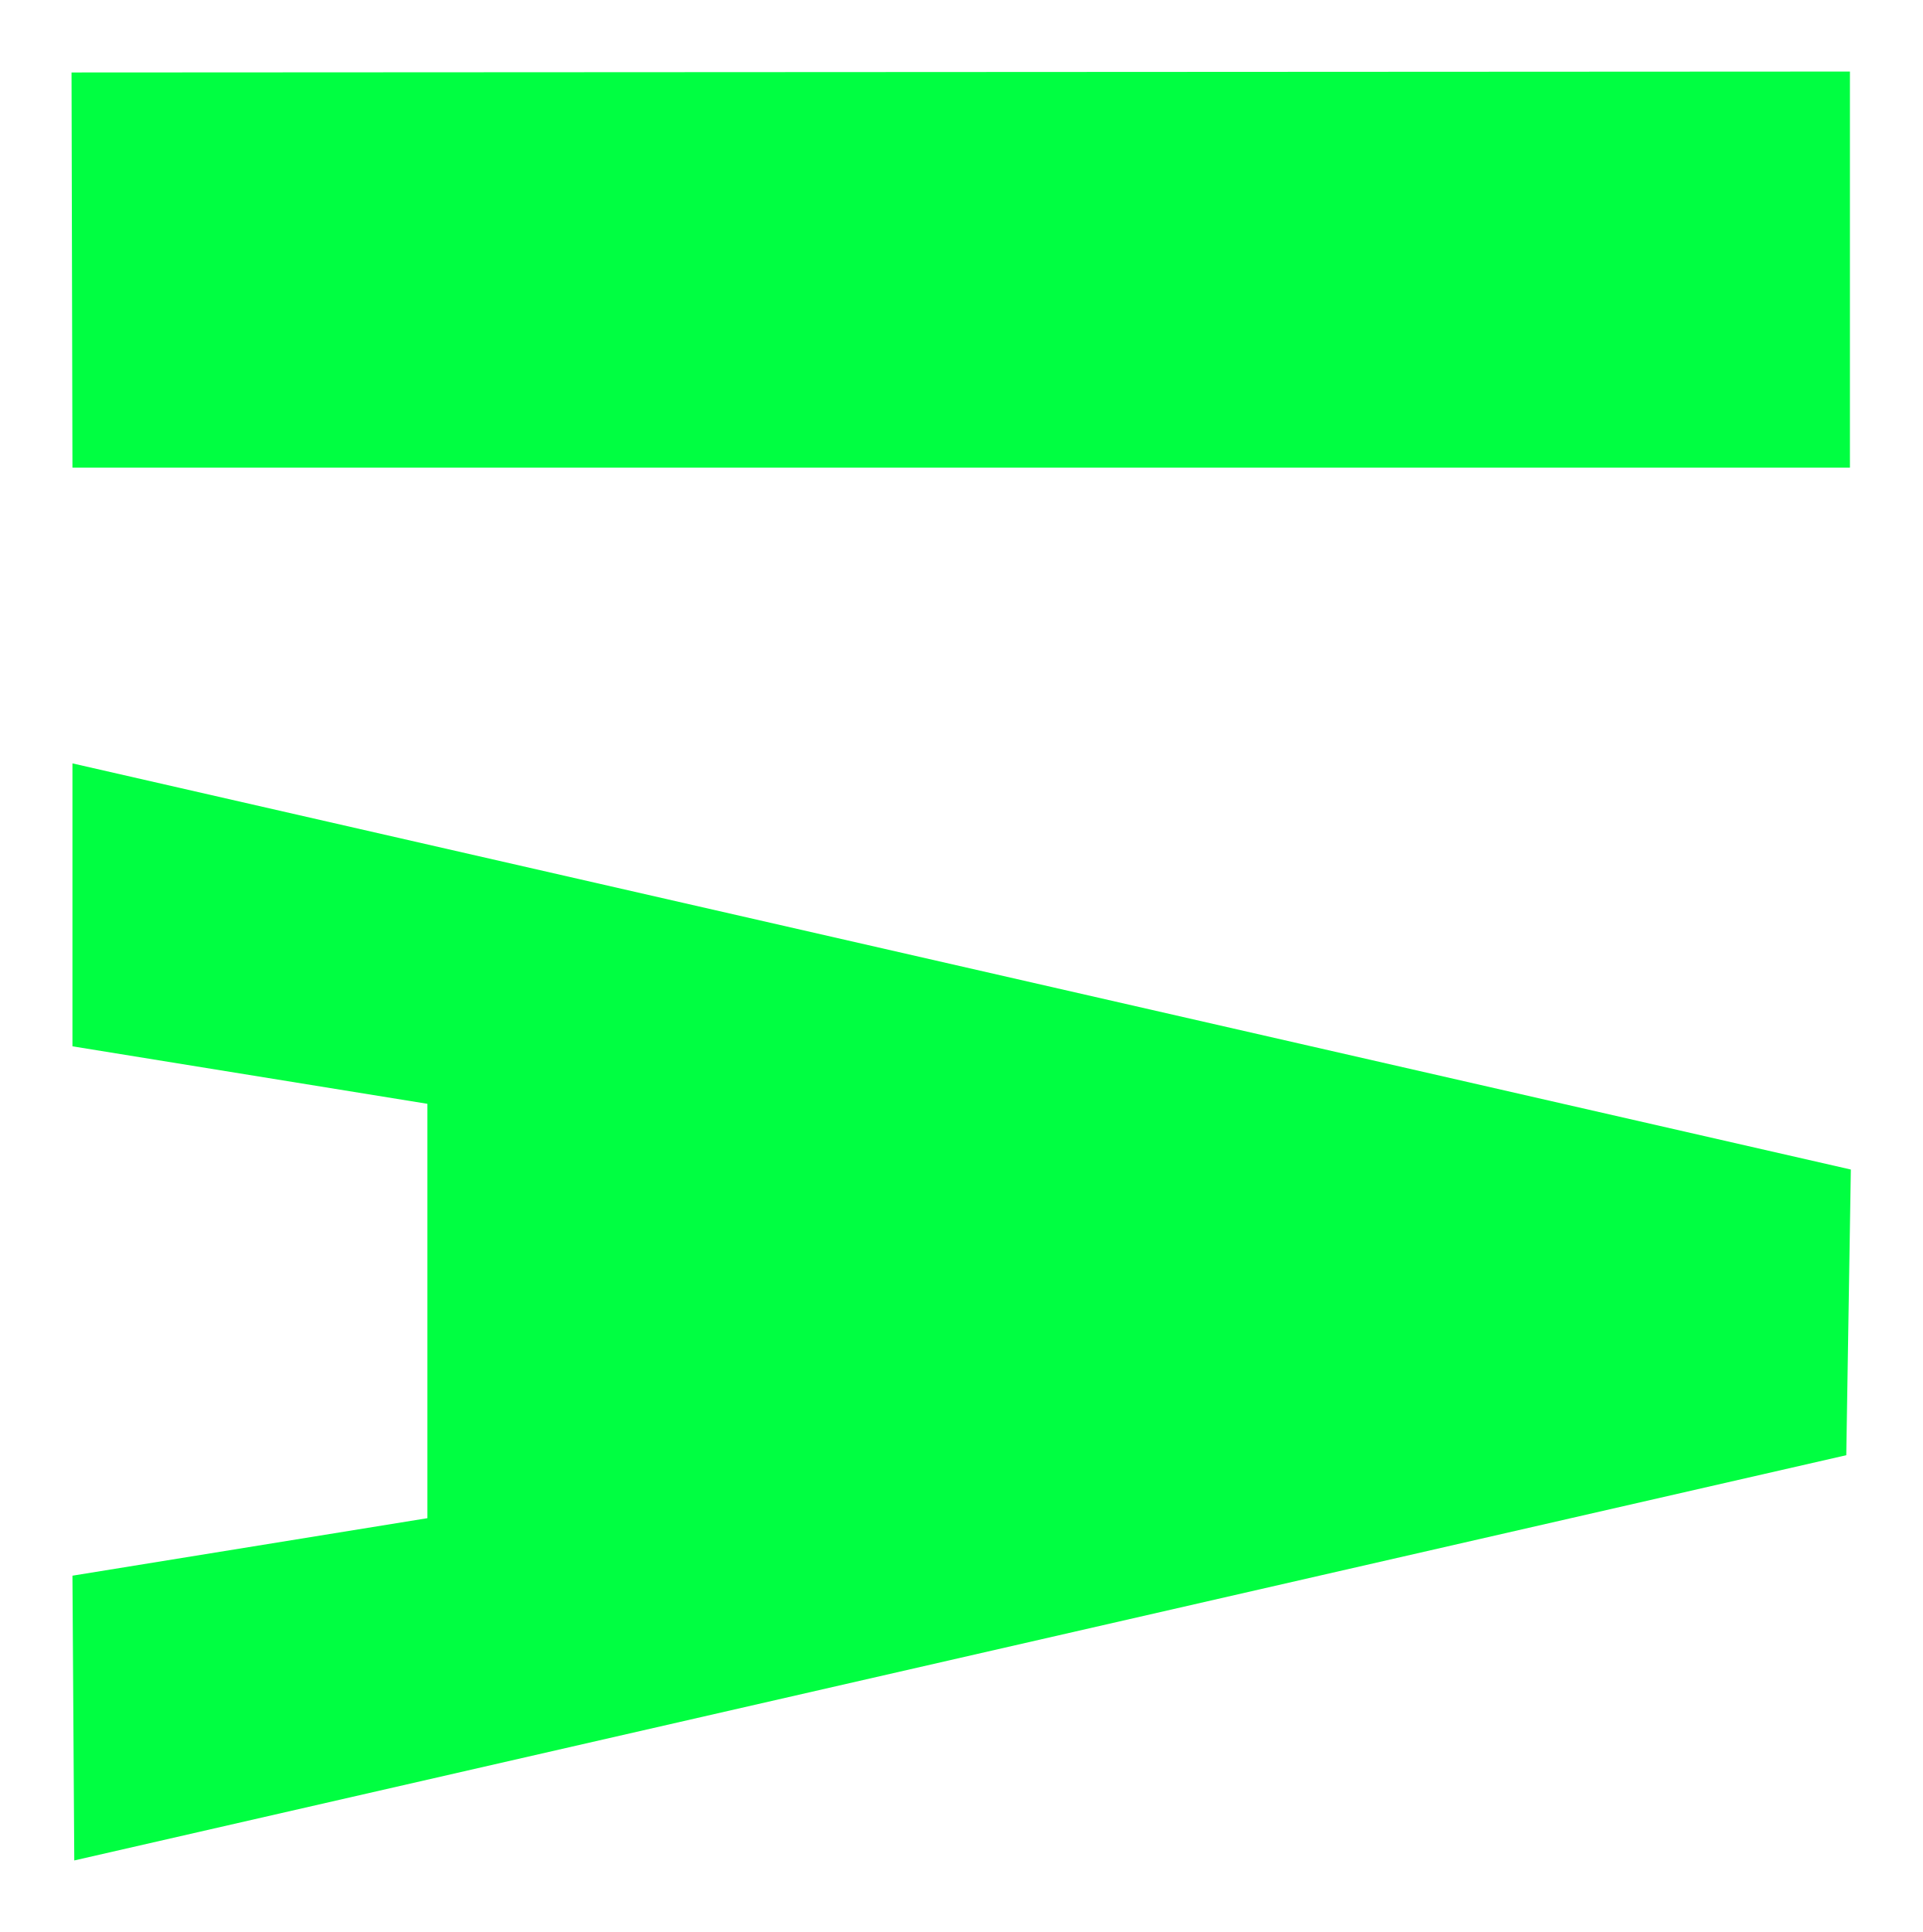
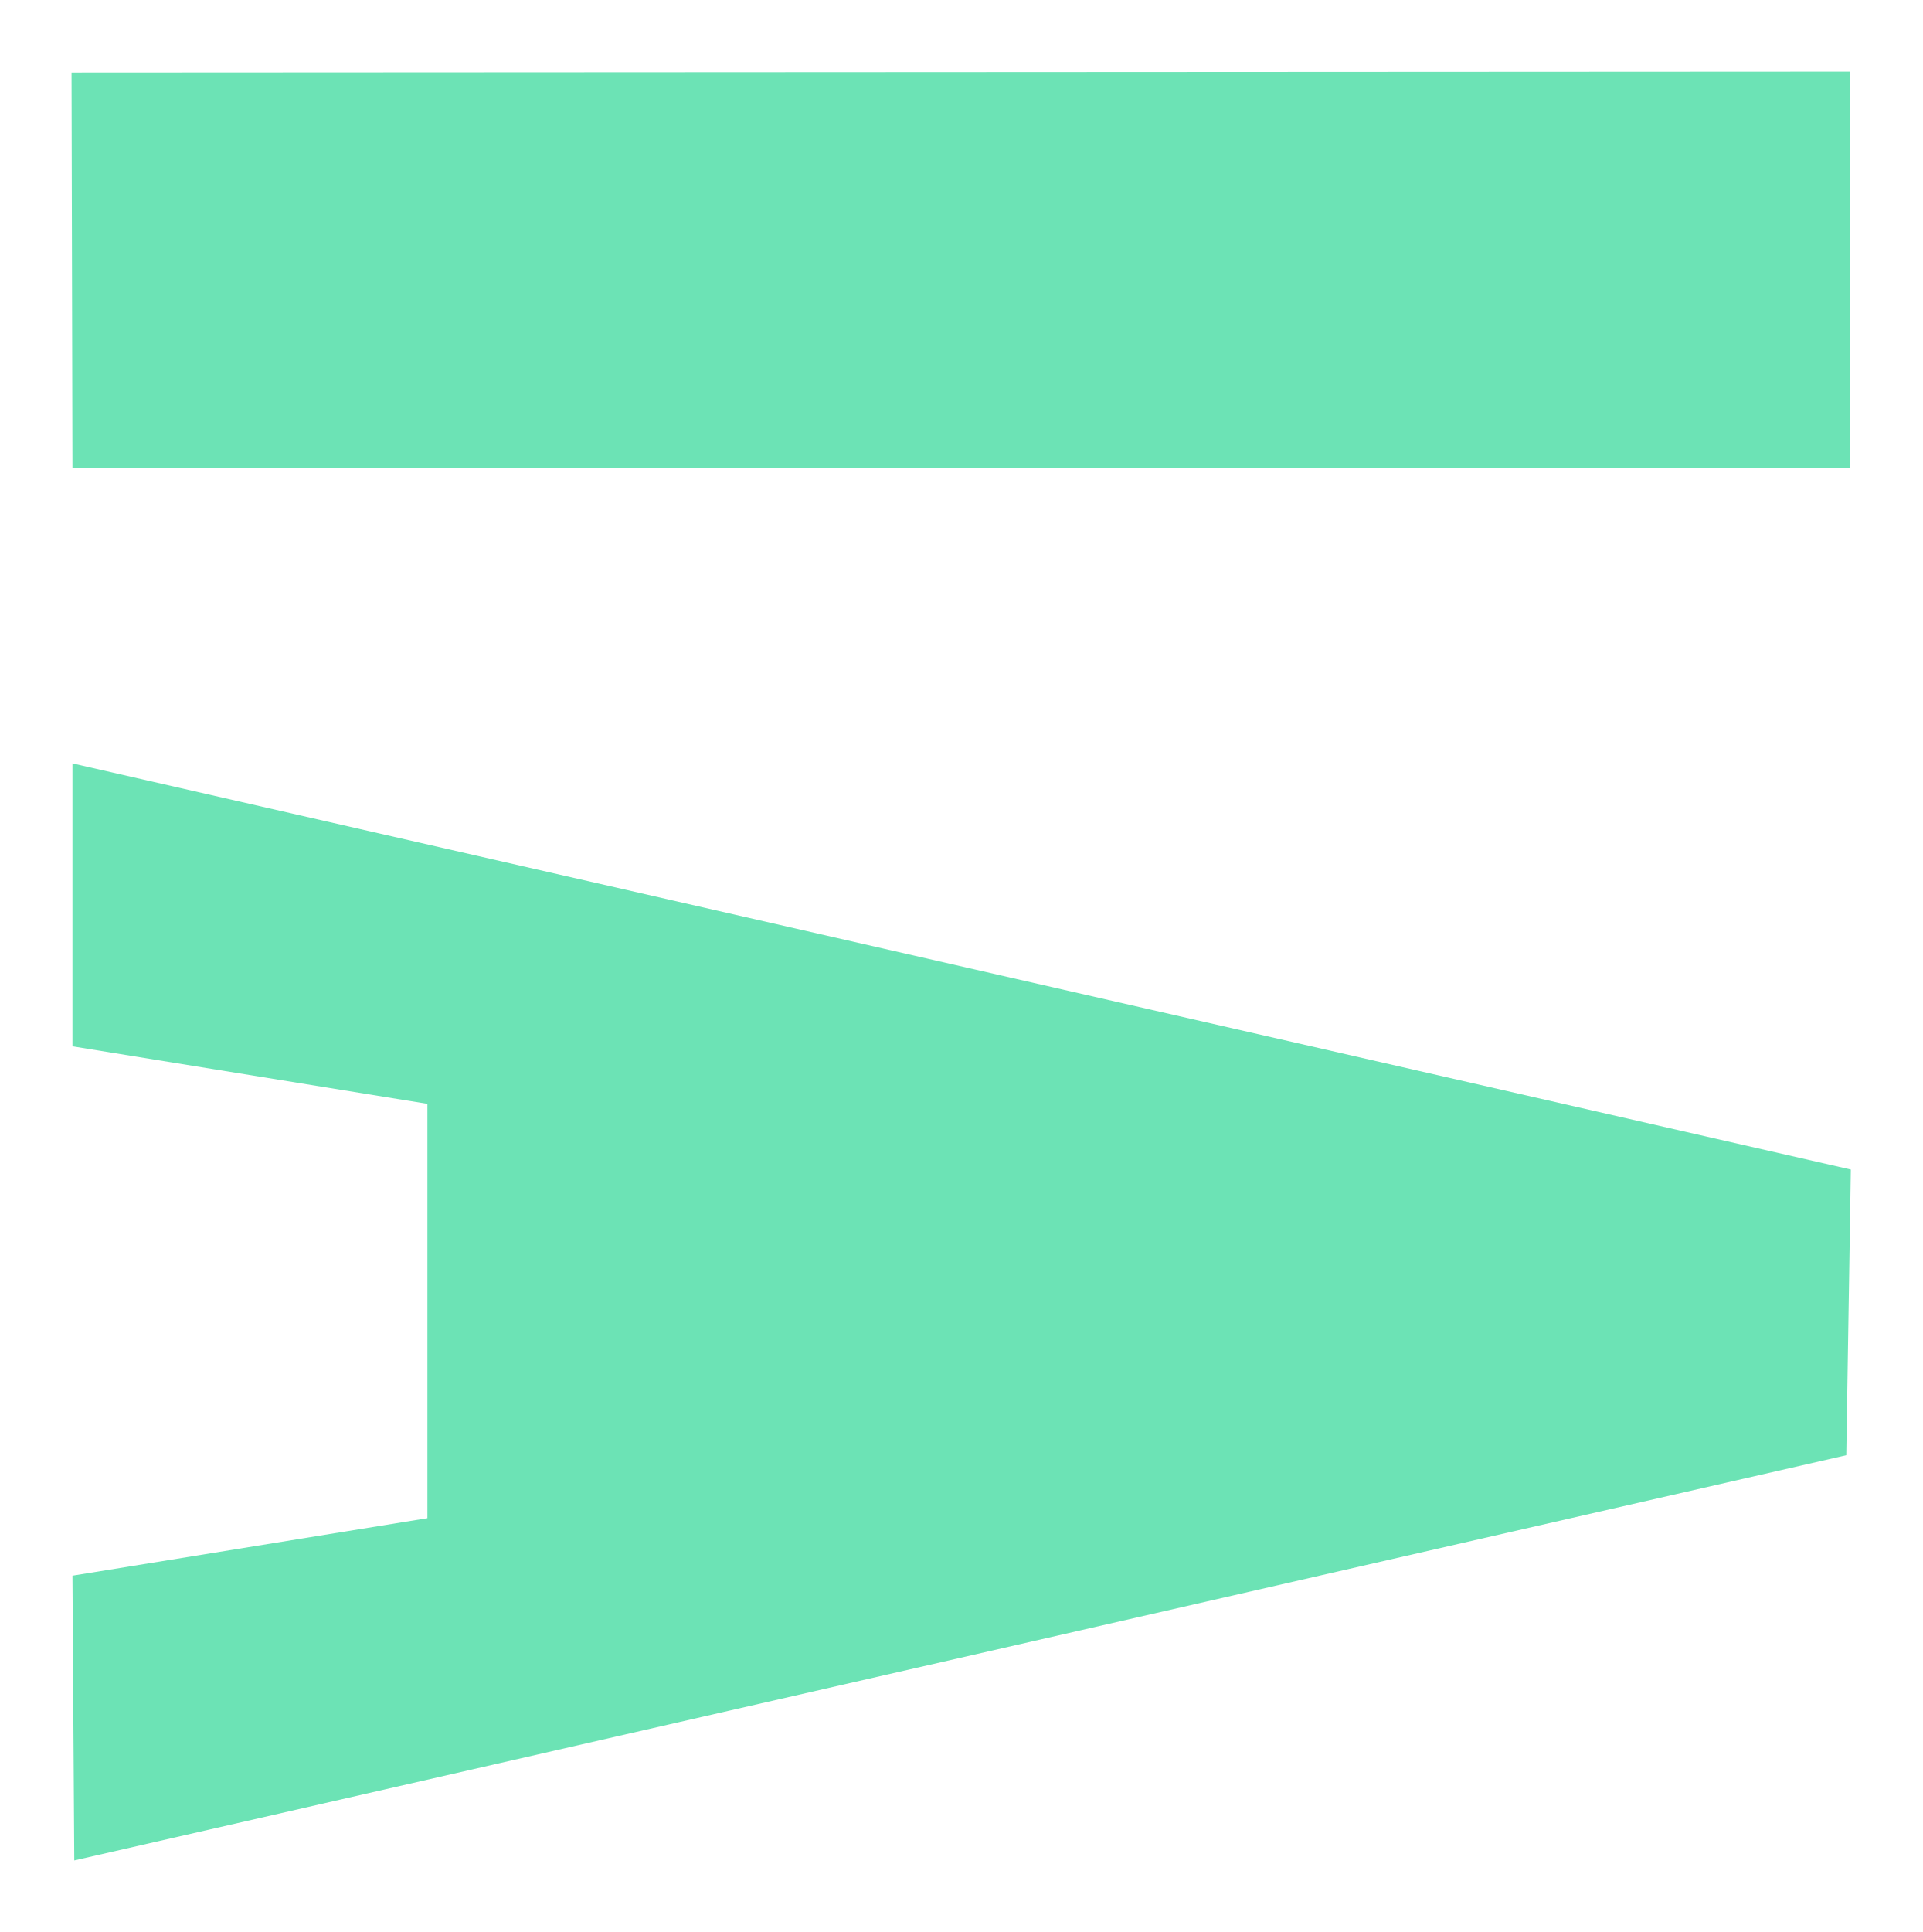
- <svg xmlns="http://www.w3.org/2000/svg" viewBox="0.00 0.00 1053.40 1058.40" color="#00FF41" fill="currentColor" role="img" aria-label="Survivant-IA">
+ <svg xmlns="http://www.w3.org/2000/svg" viewBox="0.00 0.00 1053.40 1058.40" color="#6CE3B5" fill="currentColor" role="img" aria-label="Survivant-IA">
  <polygon points="40.70,1019.20 39.70,863.20 234.20,831.70 234.20,604.70 39.70,573.20 39.70,418.20 1014.20,640.70 1011.70,797.20 40.70,1019.20" />
  <polygon points="1013.70,256.20 39.70,256.20 39.20,39.70 1013.70,39.20 1013.70,256.20" />
</svg>
